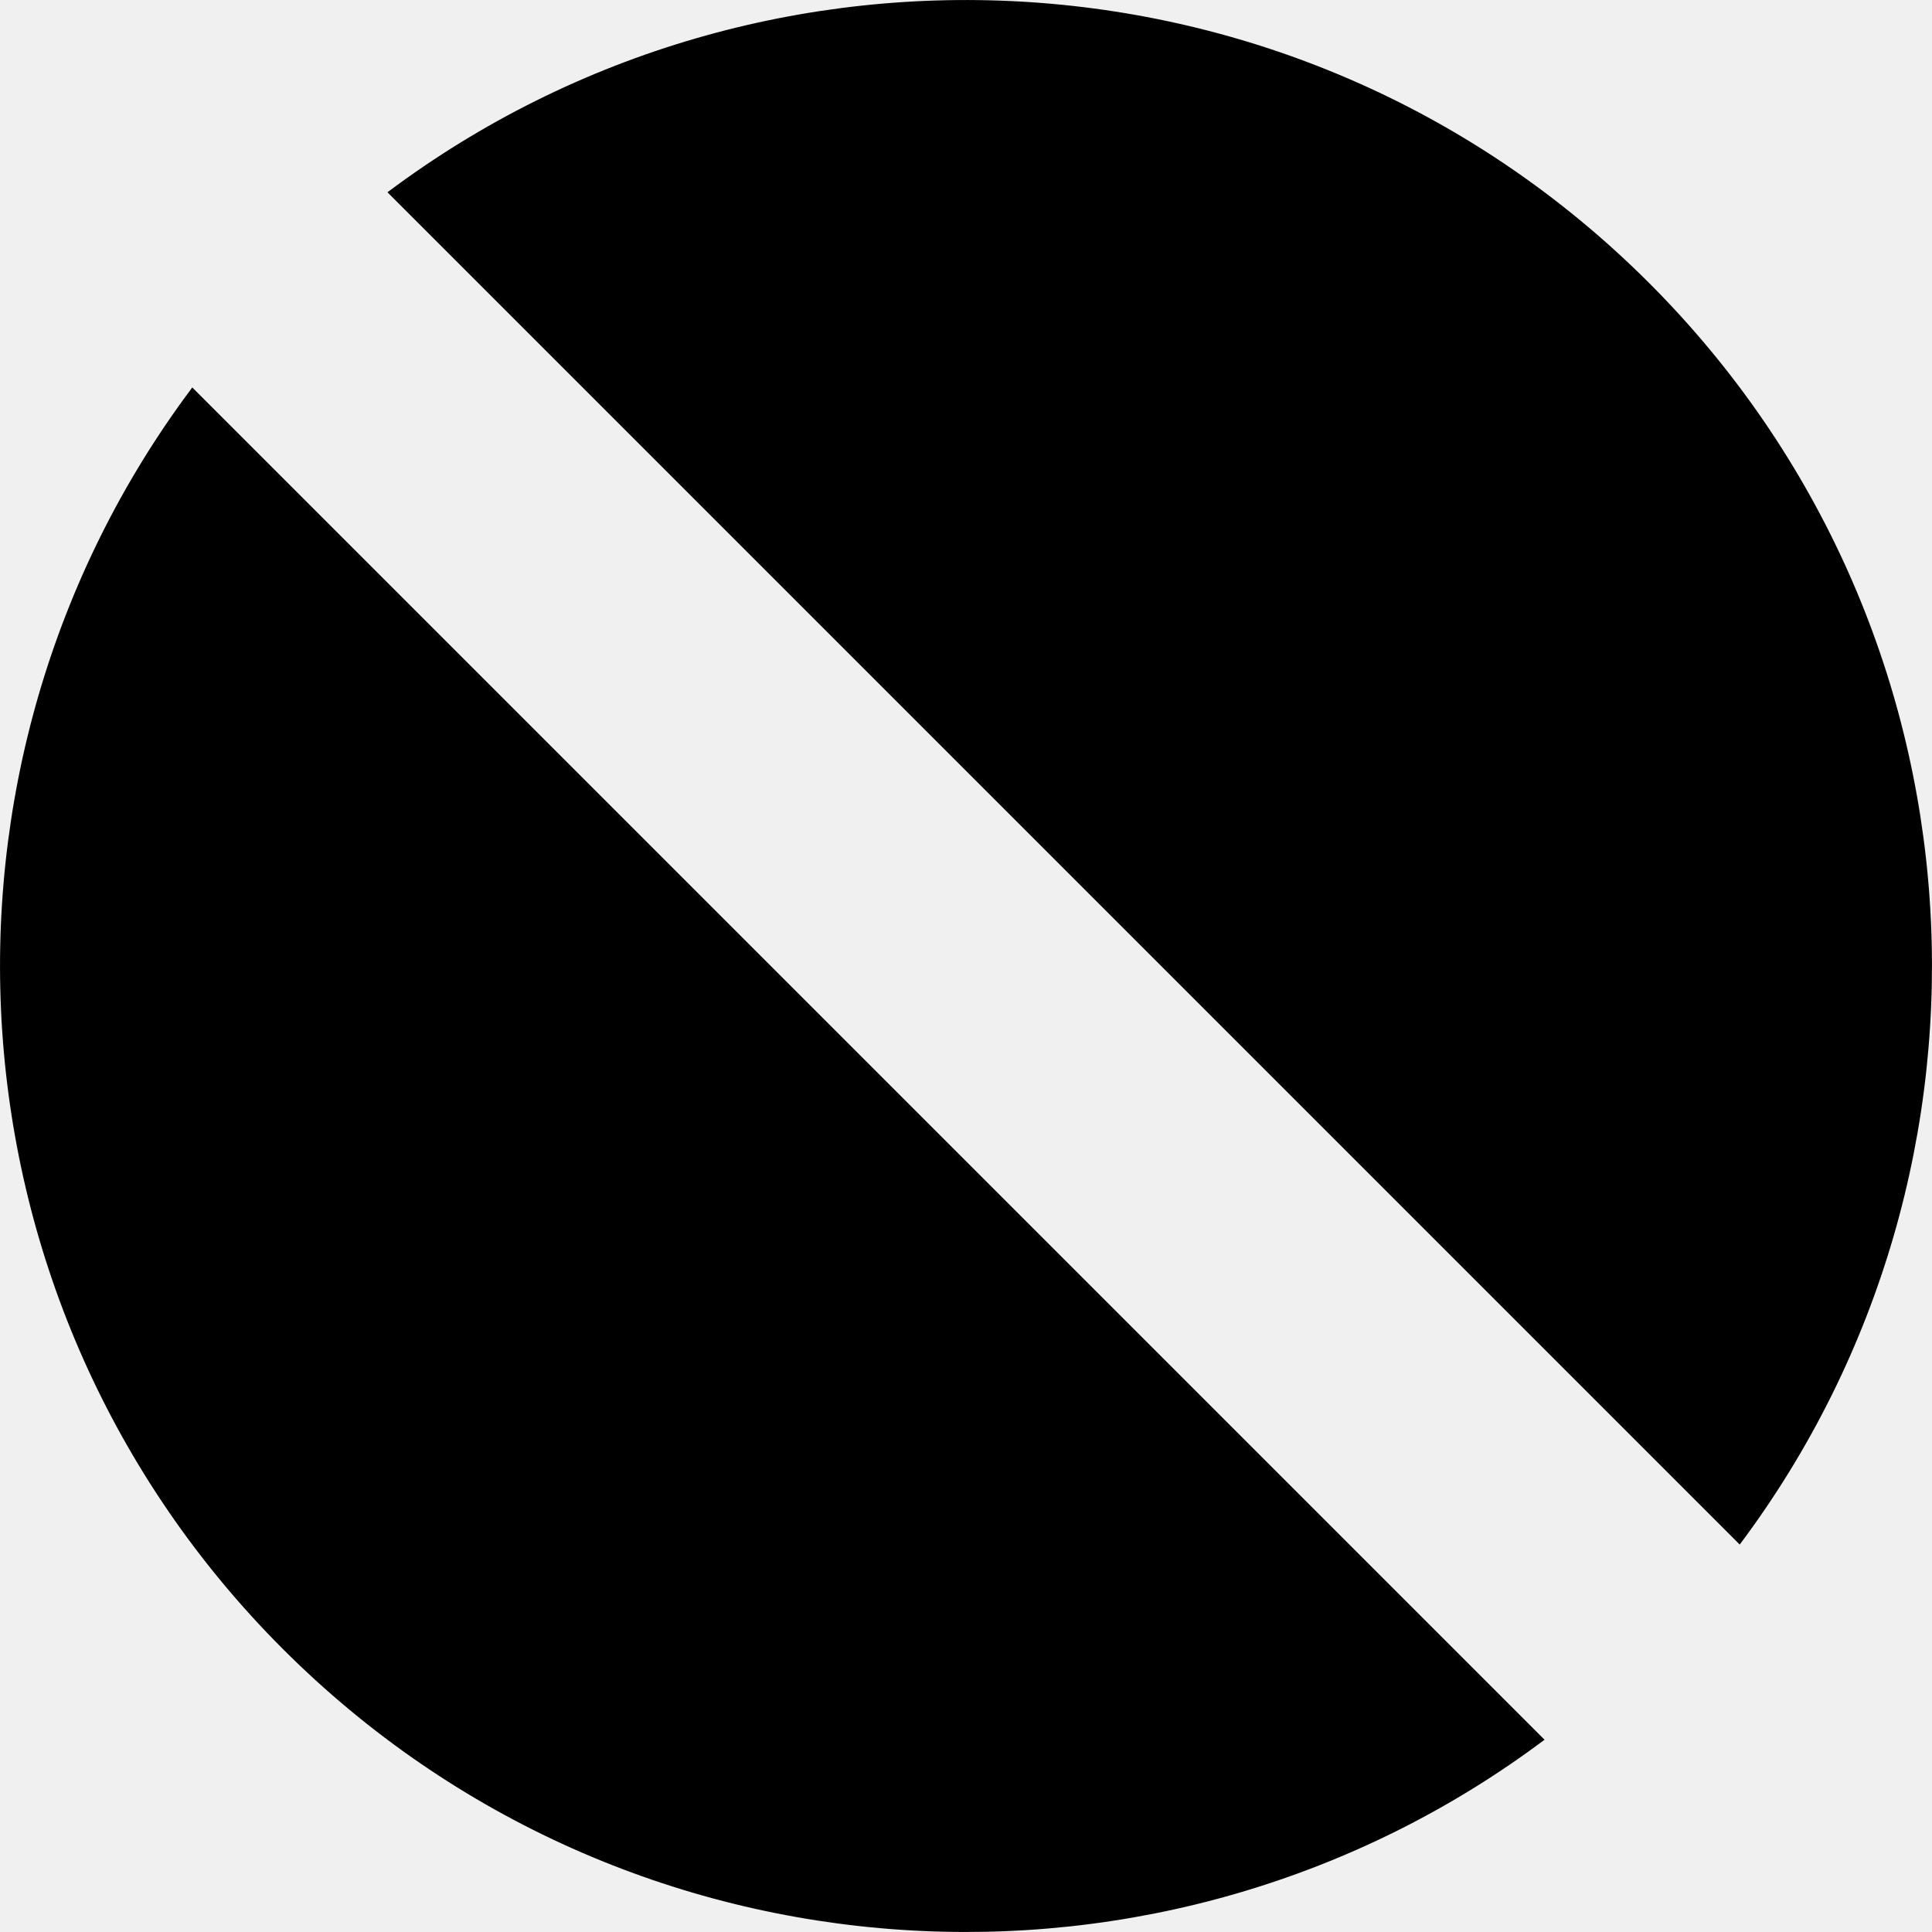
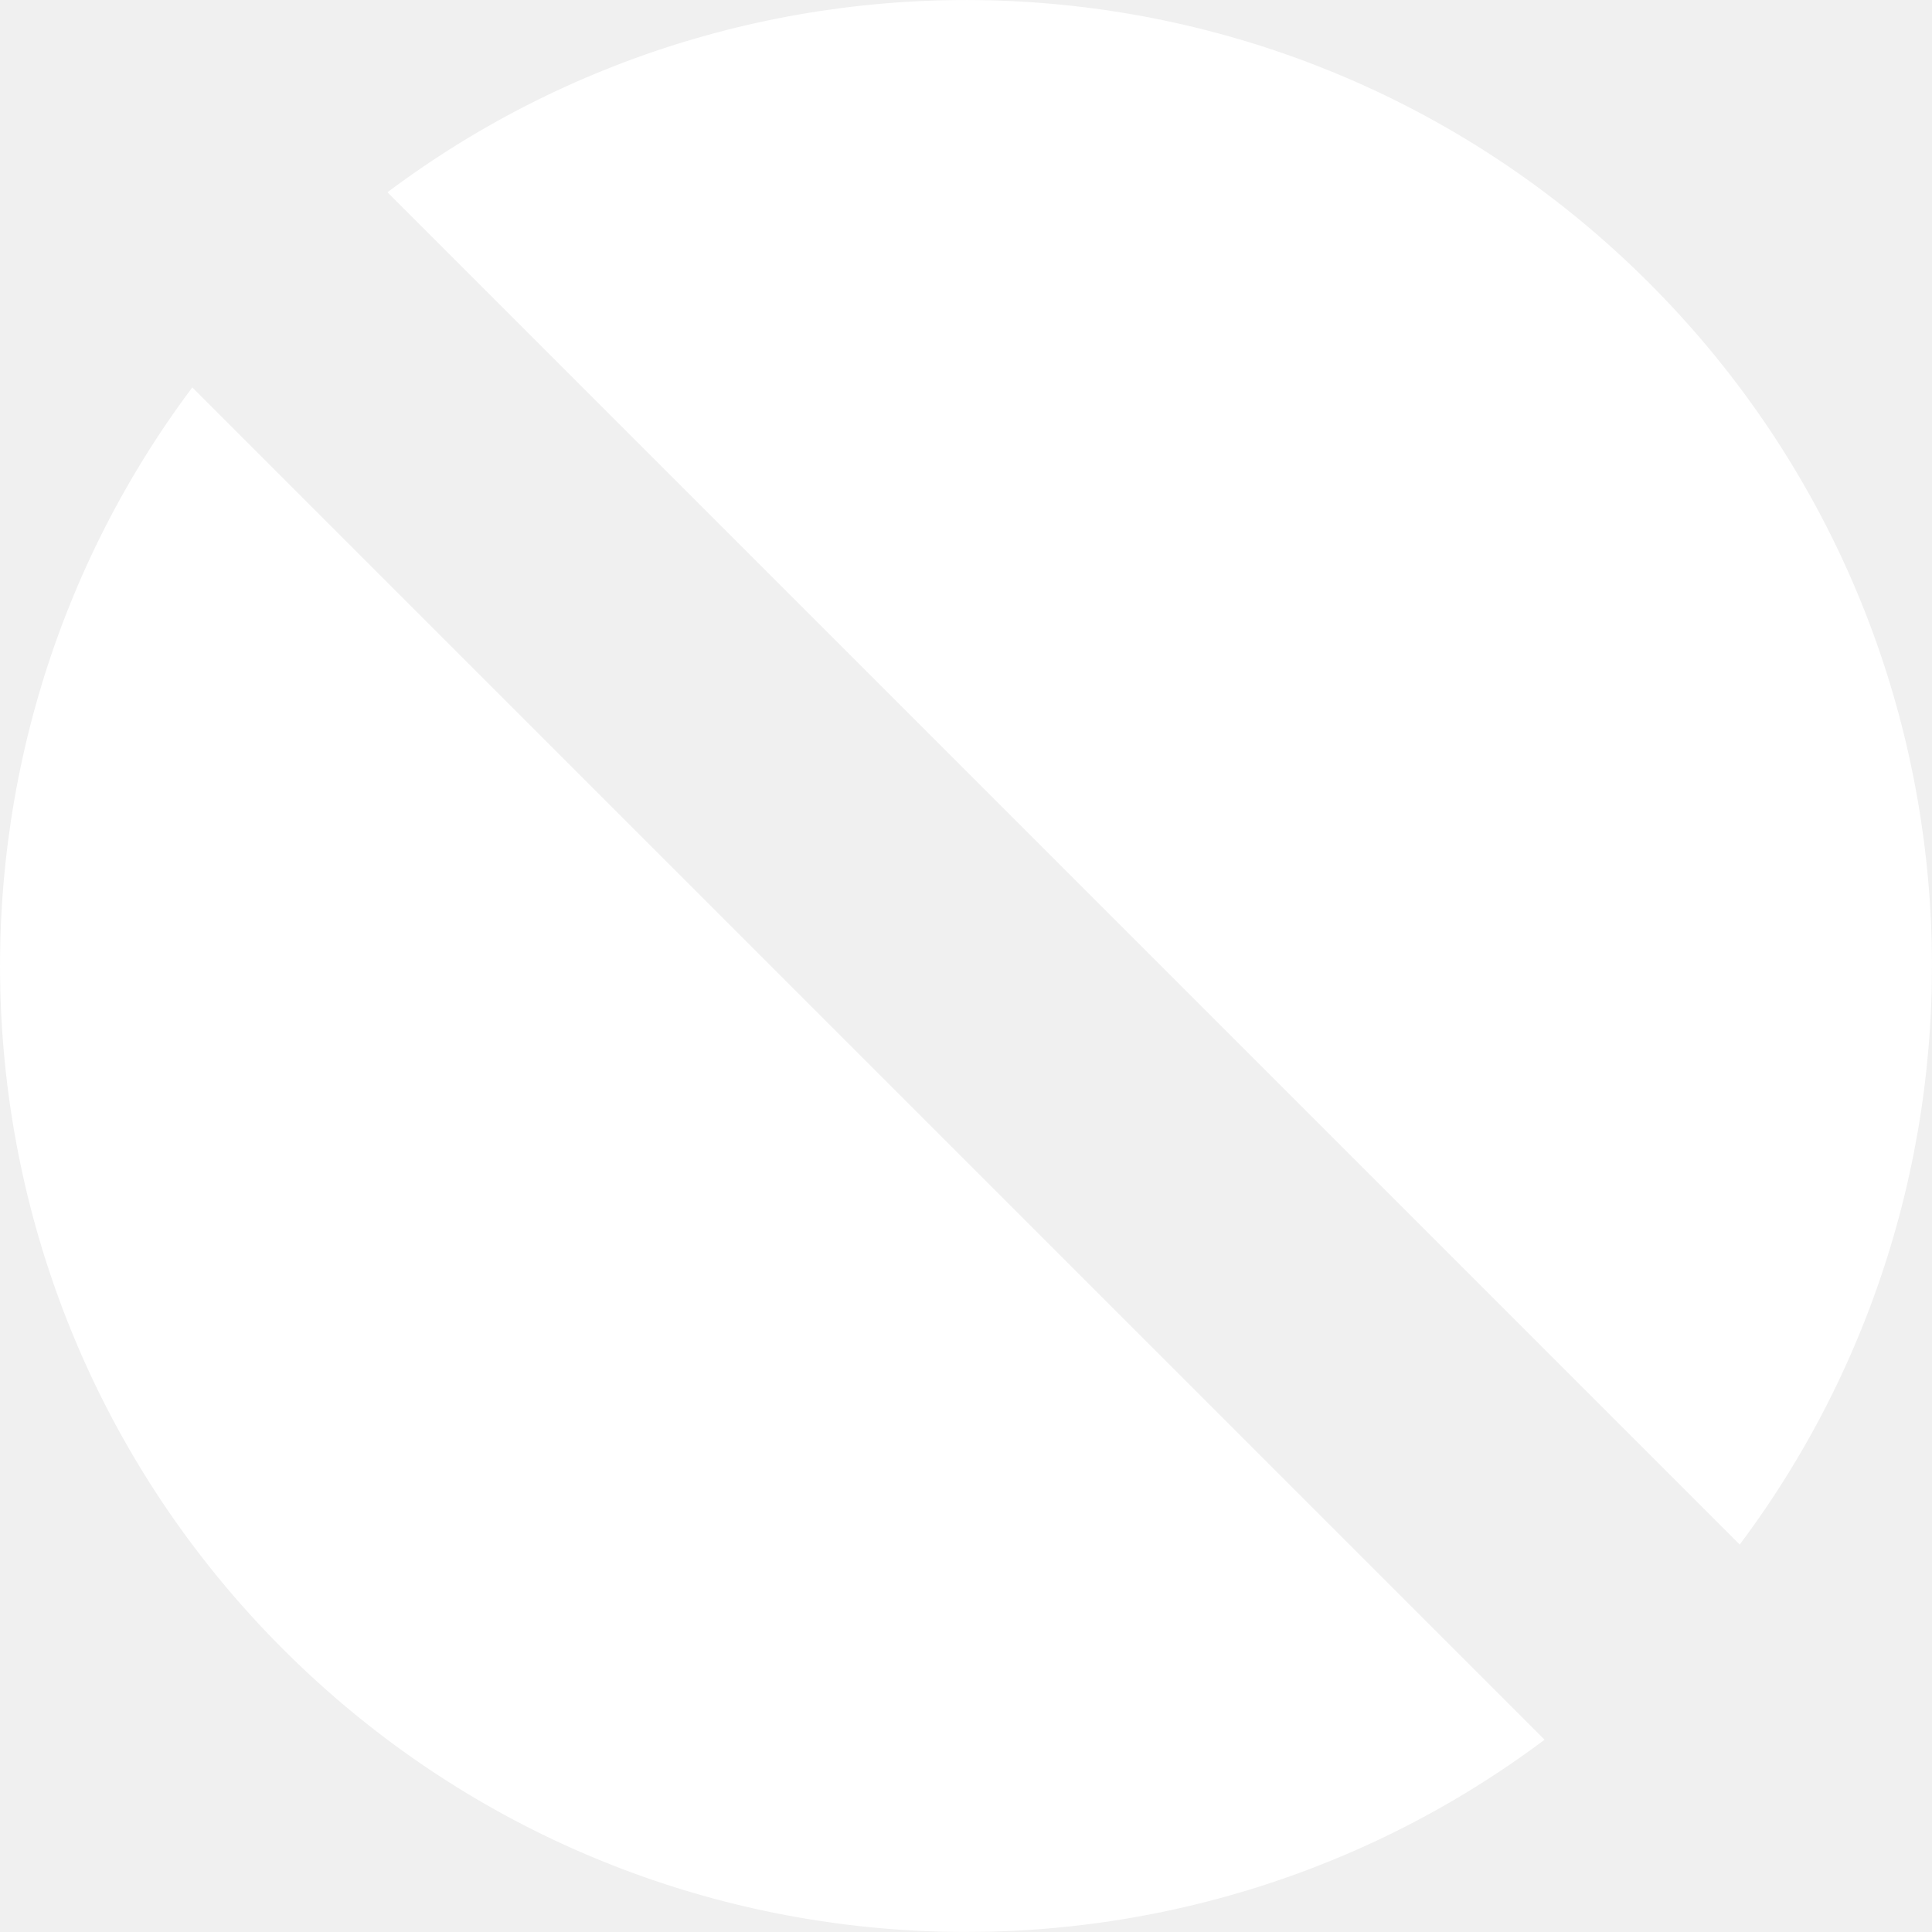
<svg xmlns="http://www.w3.org/2000/svg" viewBox="0 0 14 14">
  <g stroke="none" stroke-width="1" fill="none" fill-rule="evenodd">
-     <g transform="translate(-480, -99)" fill="#000000">
+     <g transform="translate(-480, -99)" fill="#ffffff">
      <g transform="translate(354, 92)">
        <path d="M132,20.929 C128.608,20.444 126,17.526 126,14 C126,10.474 128.608,7.556 132,7.071 L132,20.929 Z M134,7.071 C137.392,7.556 140,10.474 140,14 C140,17.526 137.392,20.444 134,20.929 L134,7.071 Z" id="pill" transform="translate(133, 14) rotate(-45) translate(-133, -14) " />
      </g>
    </g>
  </g>
</svg>
